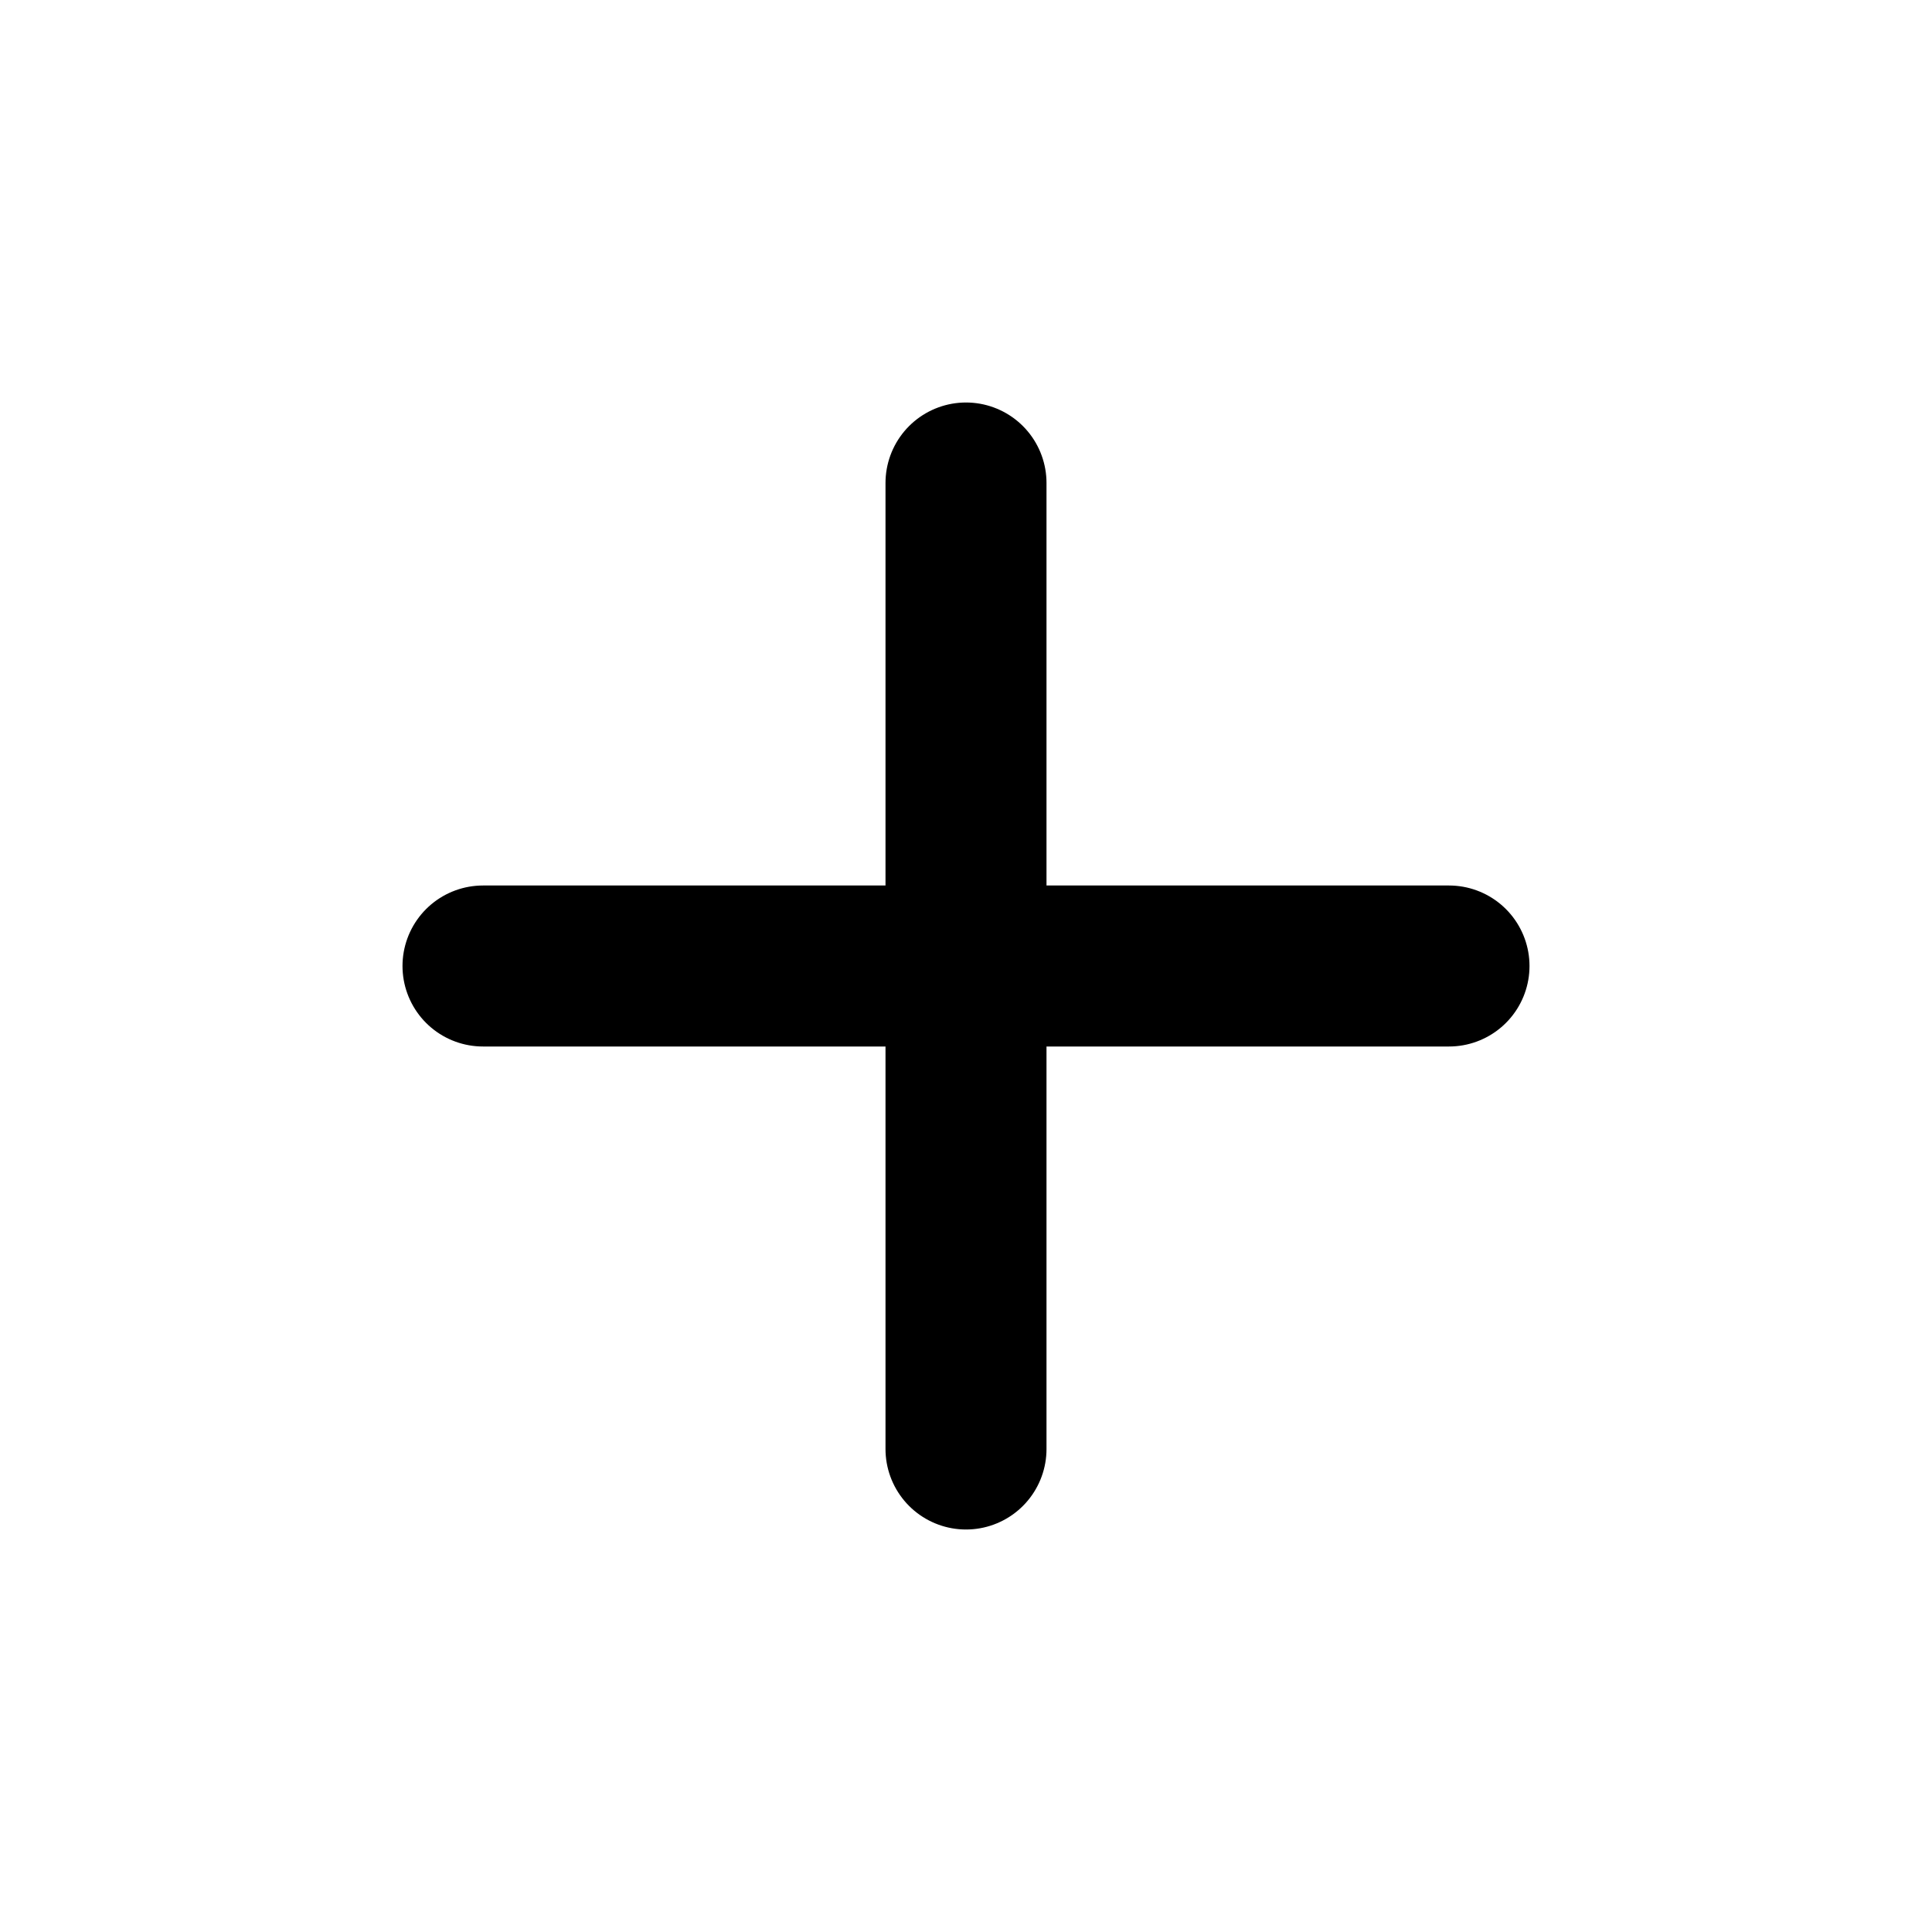
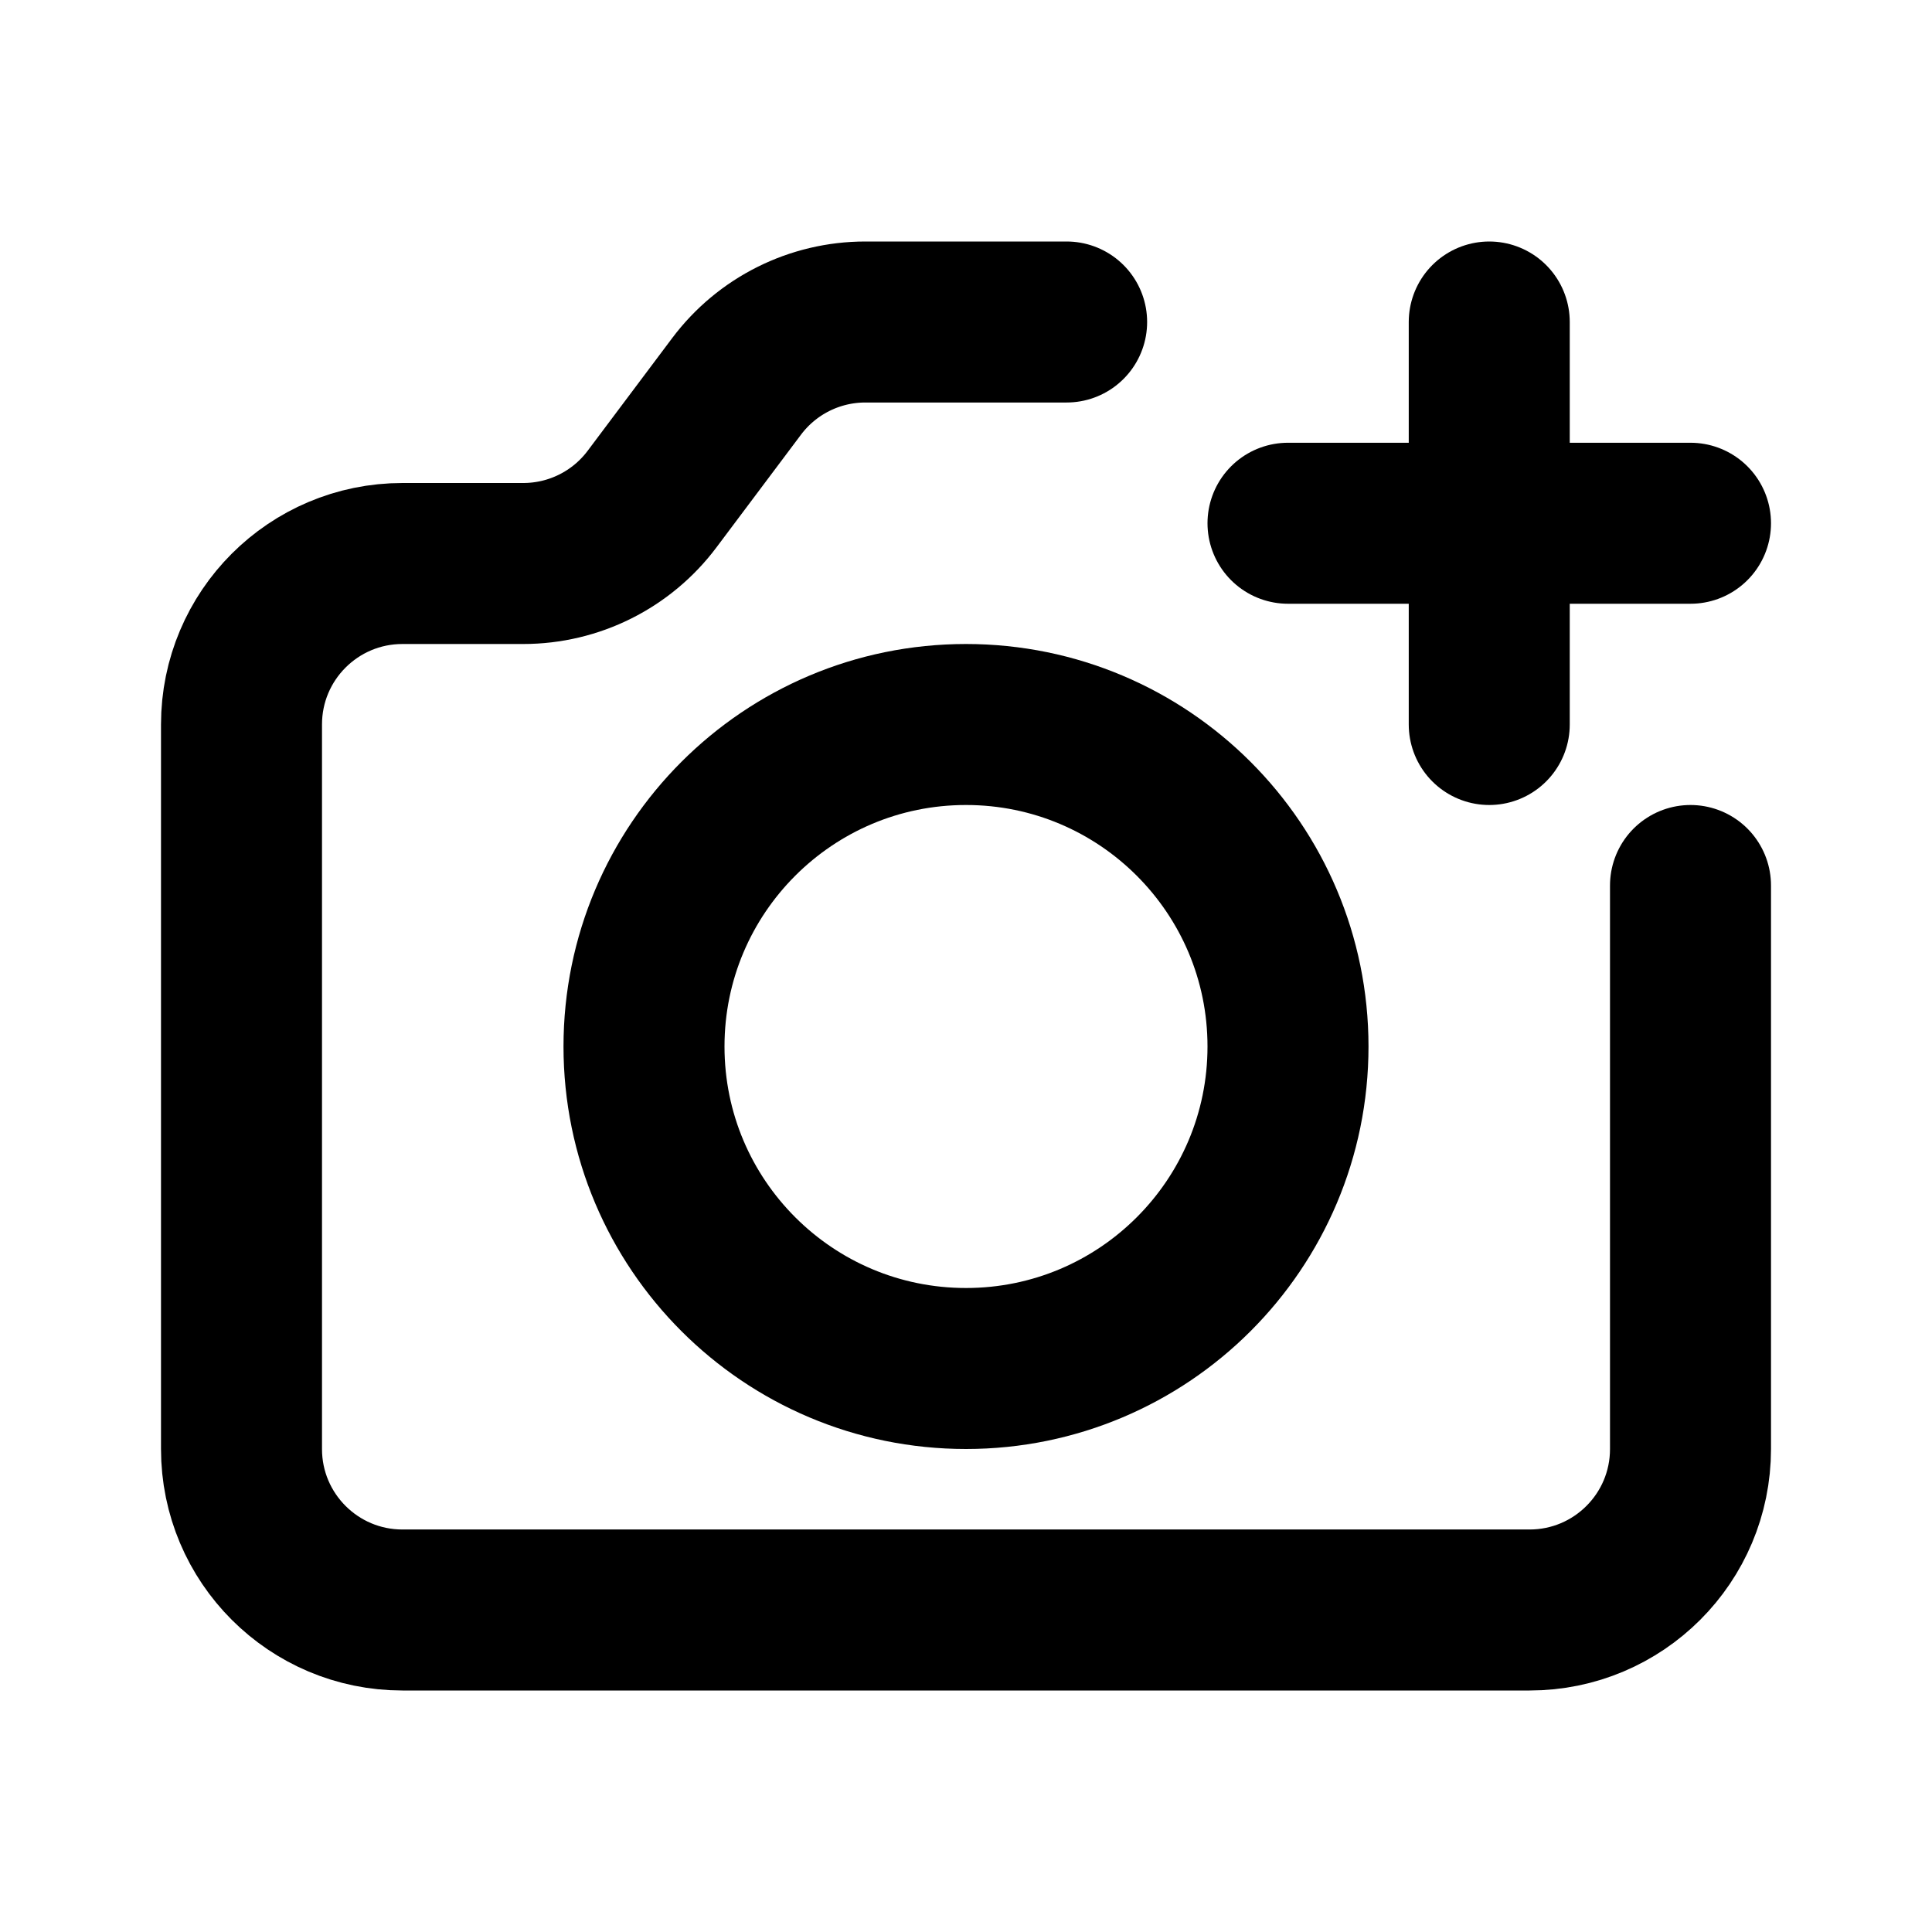
- <svg xmlns="http://www.w3.org/2000/svg" width="800px" height="800px" viewBox="0 0 24 24">
-   <g id="Edit / Add_Plus">
-     <path id="Vector" d="M6 12H12M12 12H18M12 12V18M12 12V6" stroke="#000000" stroke-width="2" stroke-linecap="round" stroke-linejoin="round" />
-   </g>
+ <svg xmlns="http://www.w3.org/2000/svg" width="800px" height="800px" viewBox="0 0 24 24" fill="none">
+   <path d="M21 11V18C21 19.105 20.105 20 19 20H5C3.895 20 3 19.105 3 18V9C3 7.895 3.895 7 5 7H6.5C7.13 7 7.722 6.704 8.1 6.2L9.15 4.8C9.528 4.296 10.12 4 10.75 4H13.25" stroke="#000000" stroke-width="2" stroke-linecap="round" stroke-linejoin="round" />
+   <path d="M18.5 4V6.5M18.5 9V6.5M18.5 6.5H16M18.5 6.5H21" stroke="#000000" stroke-width="2" stroke-linecap="round" stroke-linejoin="round" />
+   <circle cx="12" cy="13" r="4" stroke="#000000" stroke-width="2" stroke-linecap="round" stroke-linejoin="round" />
</svg>
